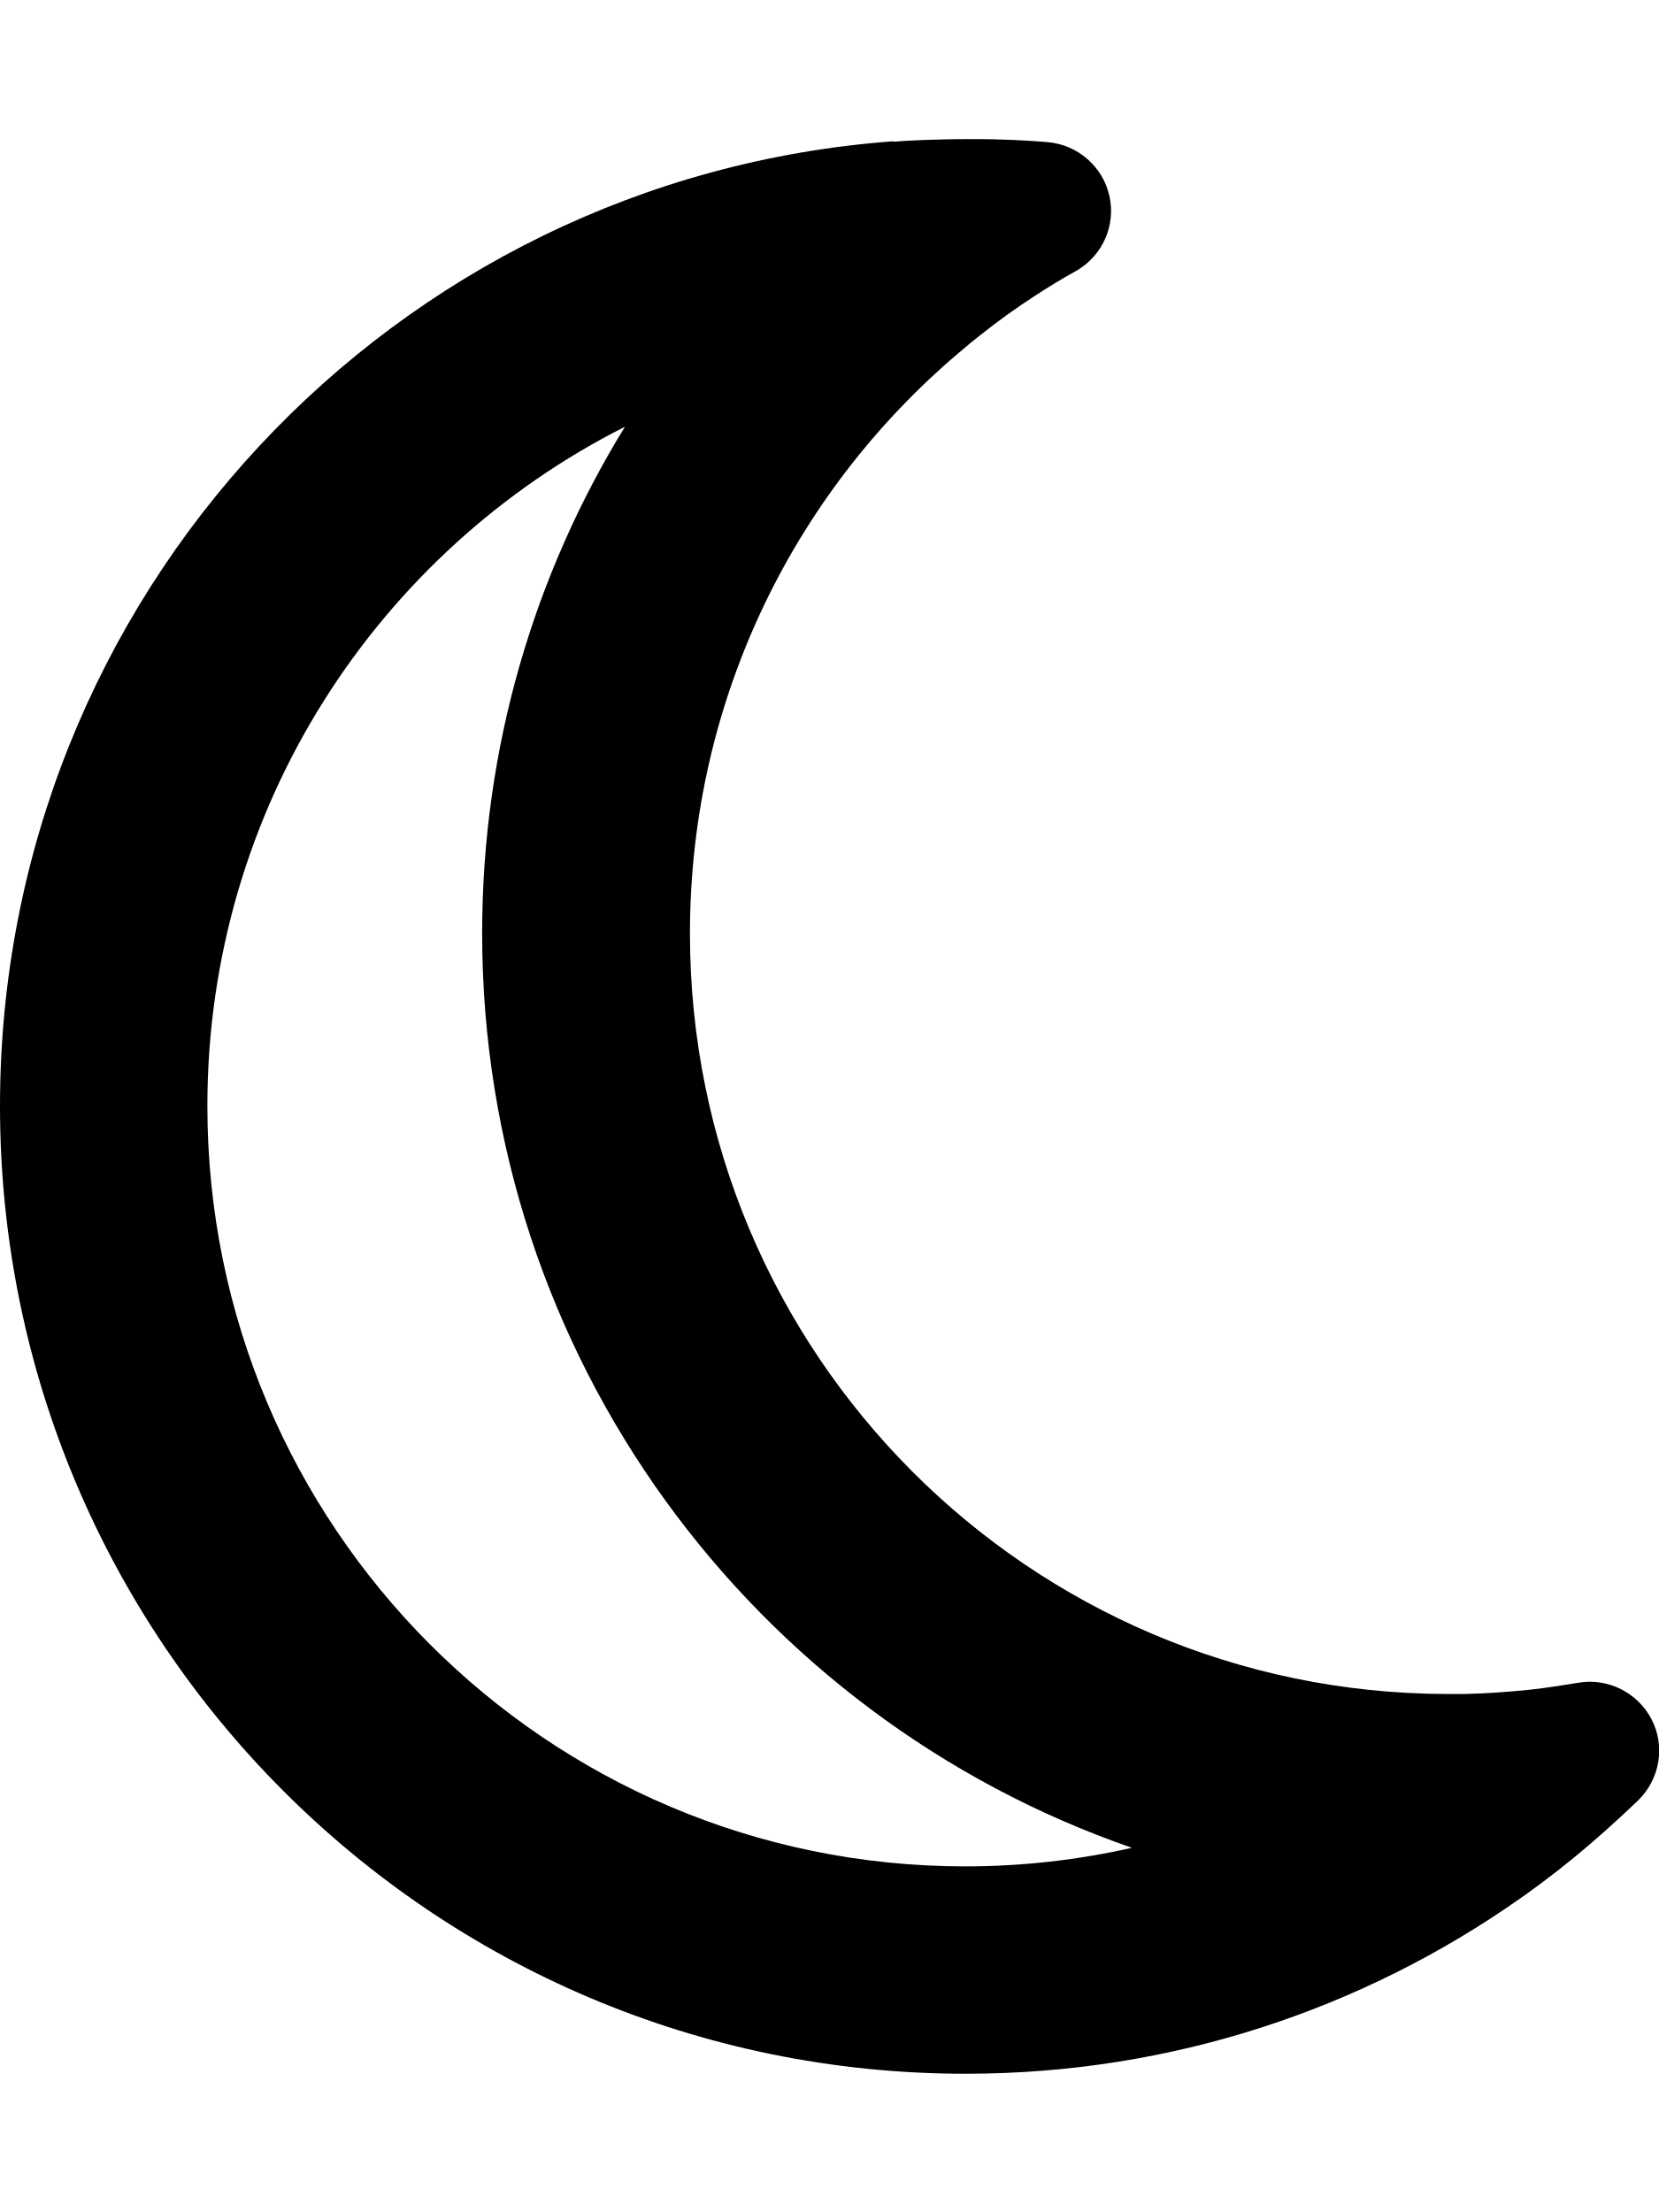
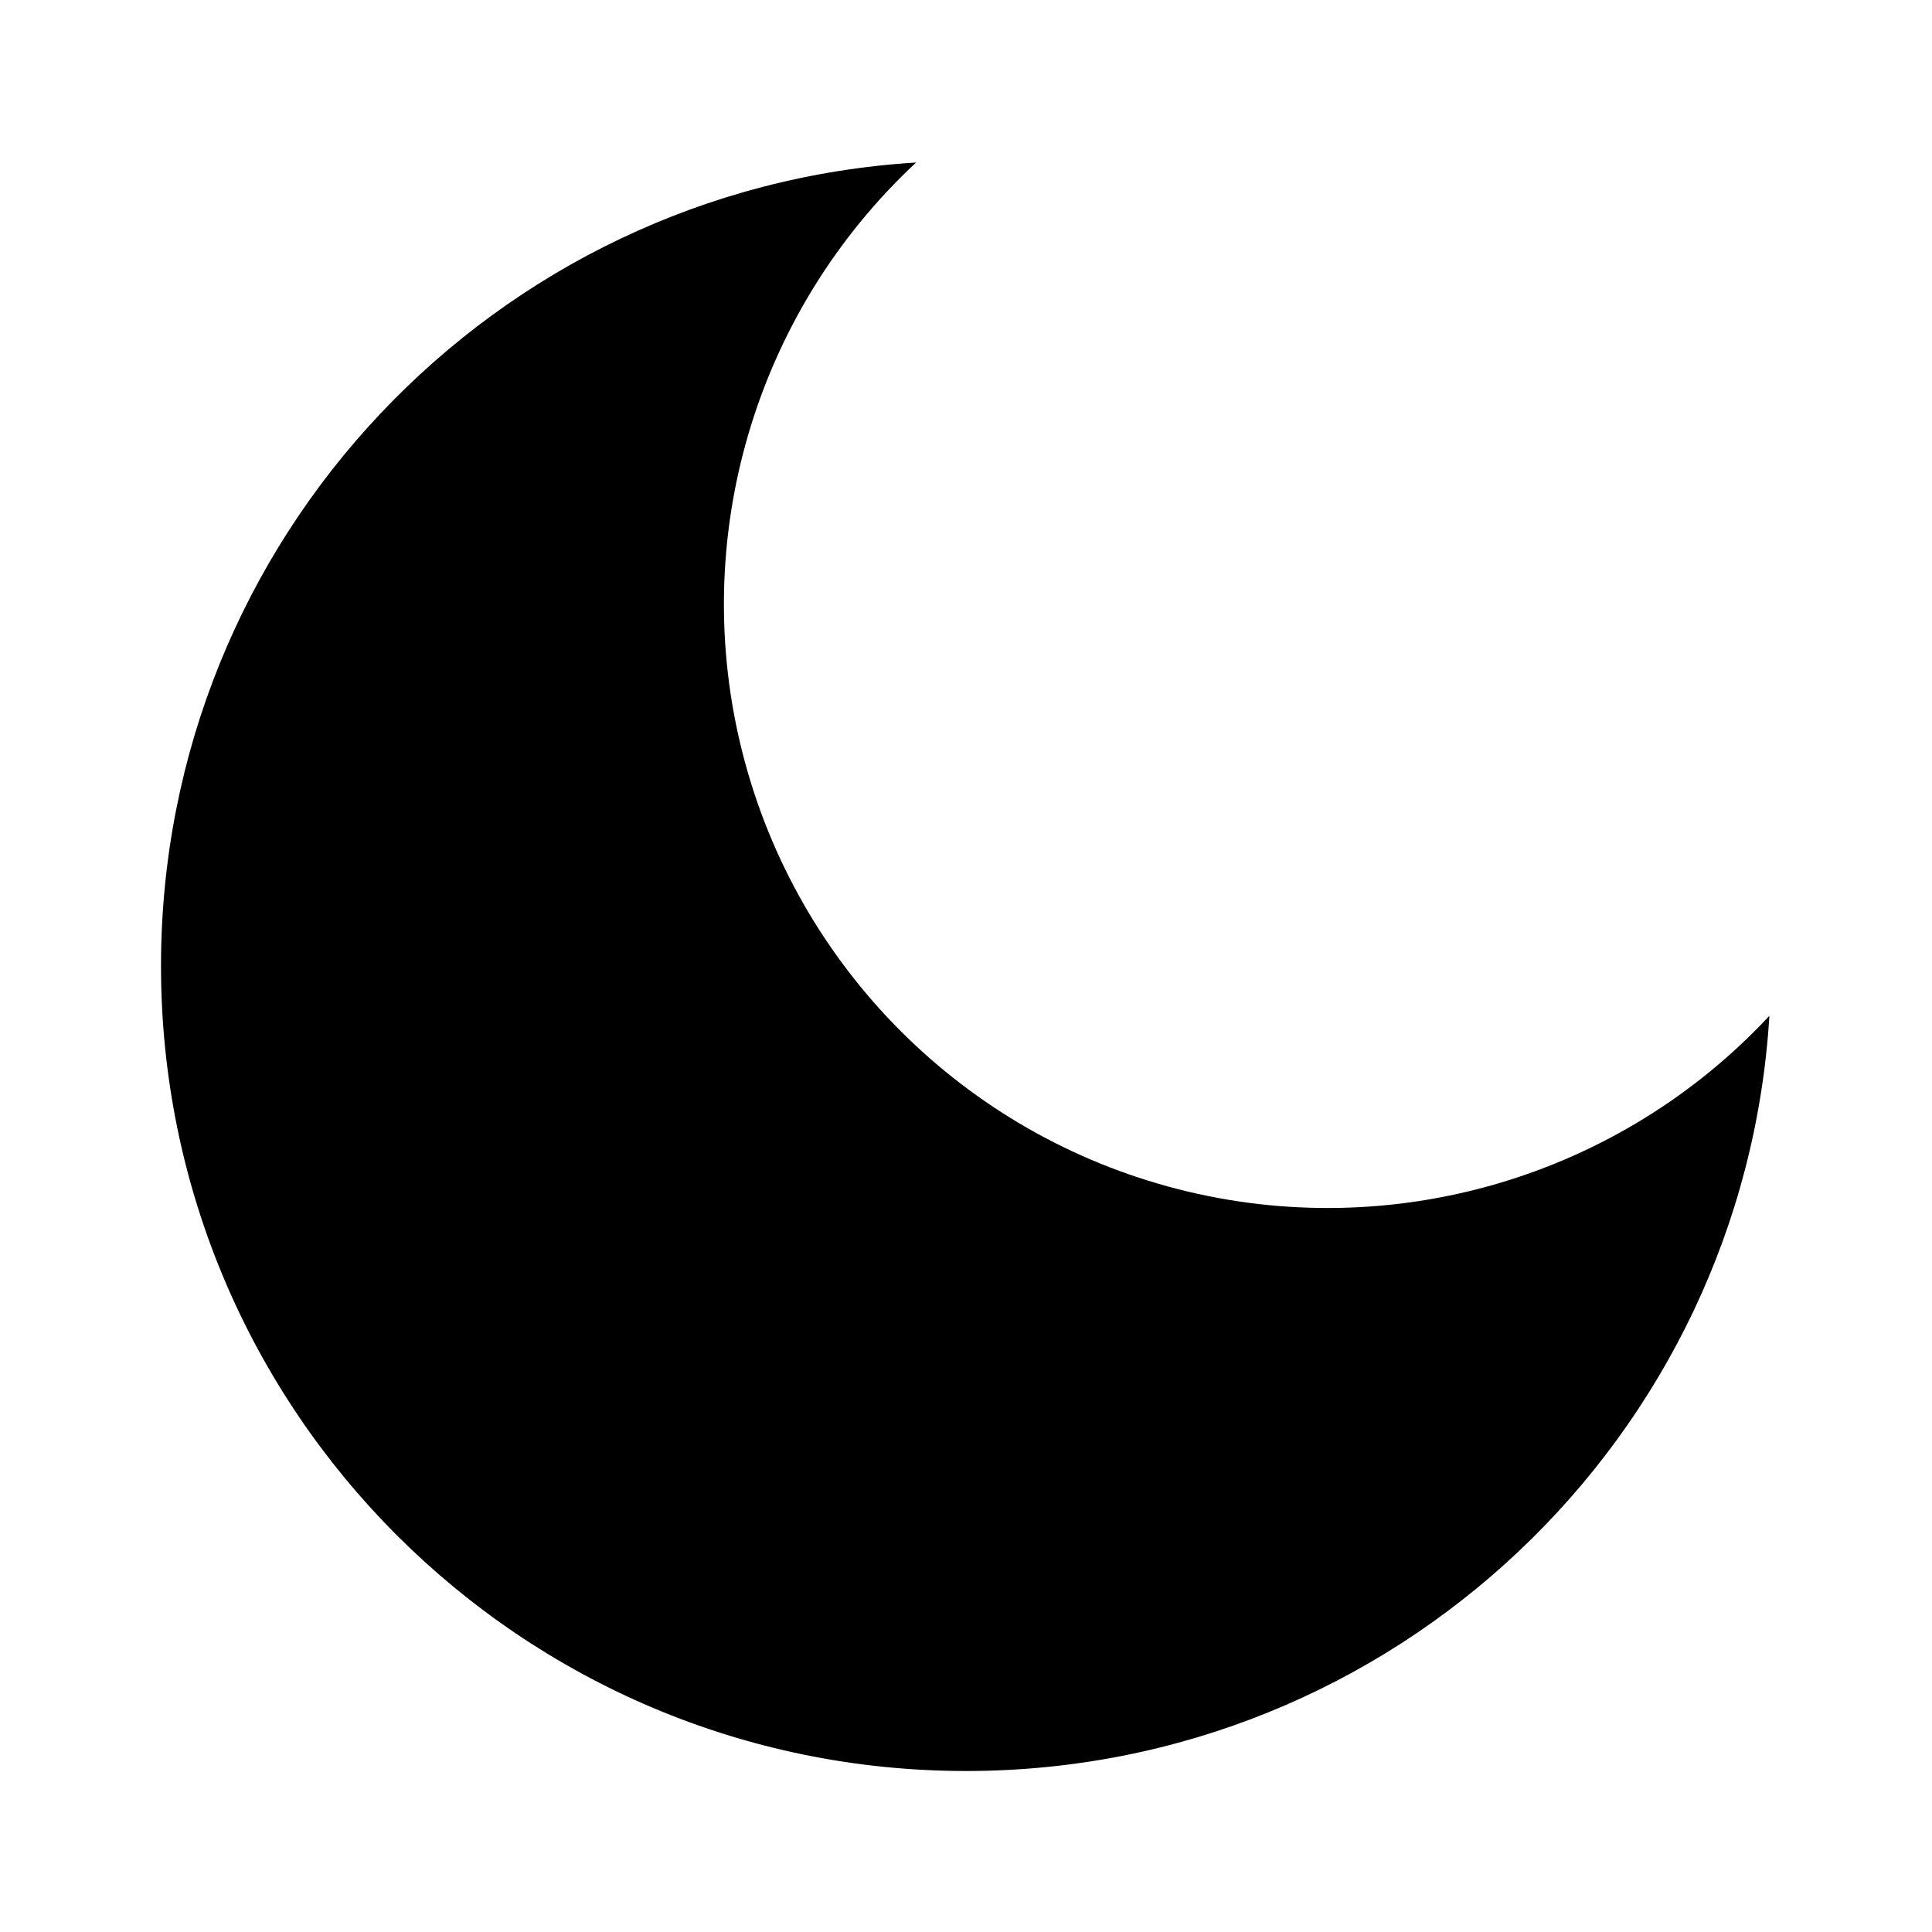
- <svg xmlns="http://www.w3.org/2000/svg" viewBox="0 0 384 512">
-   <path d="M144.7 98.7c-21 34.1-33.1 74.3-33.1 117.3c0 98 62.8 181.4 150.4 211.7c-12.4 2.8-25.3 4.3-38.6 4.3C126.6 432 48 353.3 48 256c0-68.9 39.4-128.4 96.8-157.3zm62.1-66C91.1 41.2 0 137.9 0 256C0 379.7 100 480 223.5 480c47.8 0 92-15 128.4-40.6c1.9-1.3 3.7-2.7 5.5-4c4.8-3.6 9.4-7.4 13.9-11.4c2.7-2.4 5.3-4.8 7.9-7.3c5-4.9 6.3-12.5 3.1-18.7s-10.1-9.7-17-8.5c-3.7 .6-7.4 1.2-11.1 1.6c-5 .5-10.1 .9-15.3 1c-1.2 0-2.5 0-3.7 0c-.1 0-.2 0-.3 0c-96.8-.2-175.2-78.9-175.2-176c0-54.8 24.9-103.7 64.1-136c1-.9 2.1-1.7 3.2-2.6c4-3.2 8.2-6.2 12.5-9c3.1-2 6.3-4 9.6-5.8c6.1-3.5 9.2-10.5 7.7-17.3s-7.3-11.9-14.3-12.5c-3.6-.3-7.1-.5-10.7-.6c-2.7-.1-5.5-.1-8.2-.1c-3.3 0-6.5 .1-9.8 .2c-2.3 .1-4.6 .2-6.9 .4z" />
+ <svg xmlns="http://www.w3.org/2000/svg" width="32" height="32" viewBox="0 0 24 24">
+   <path fill="currentColor" d="M11.38 2.019a7.5 7.5 0 1 0 10.6 10.6C21.662 17.854 17.316 22 12.001 22C6.477 22 2 17.523 2 12c0-5.315 4.146-9.661 9.38-9.981z" />
</svg>
